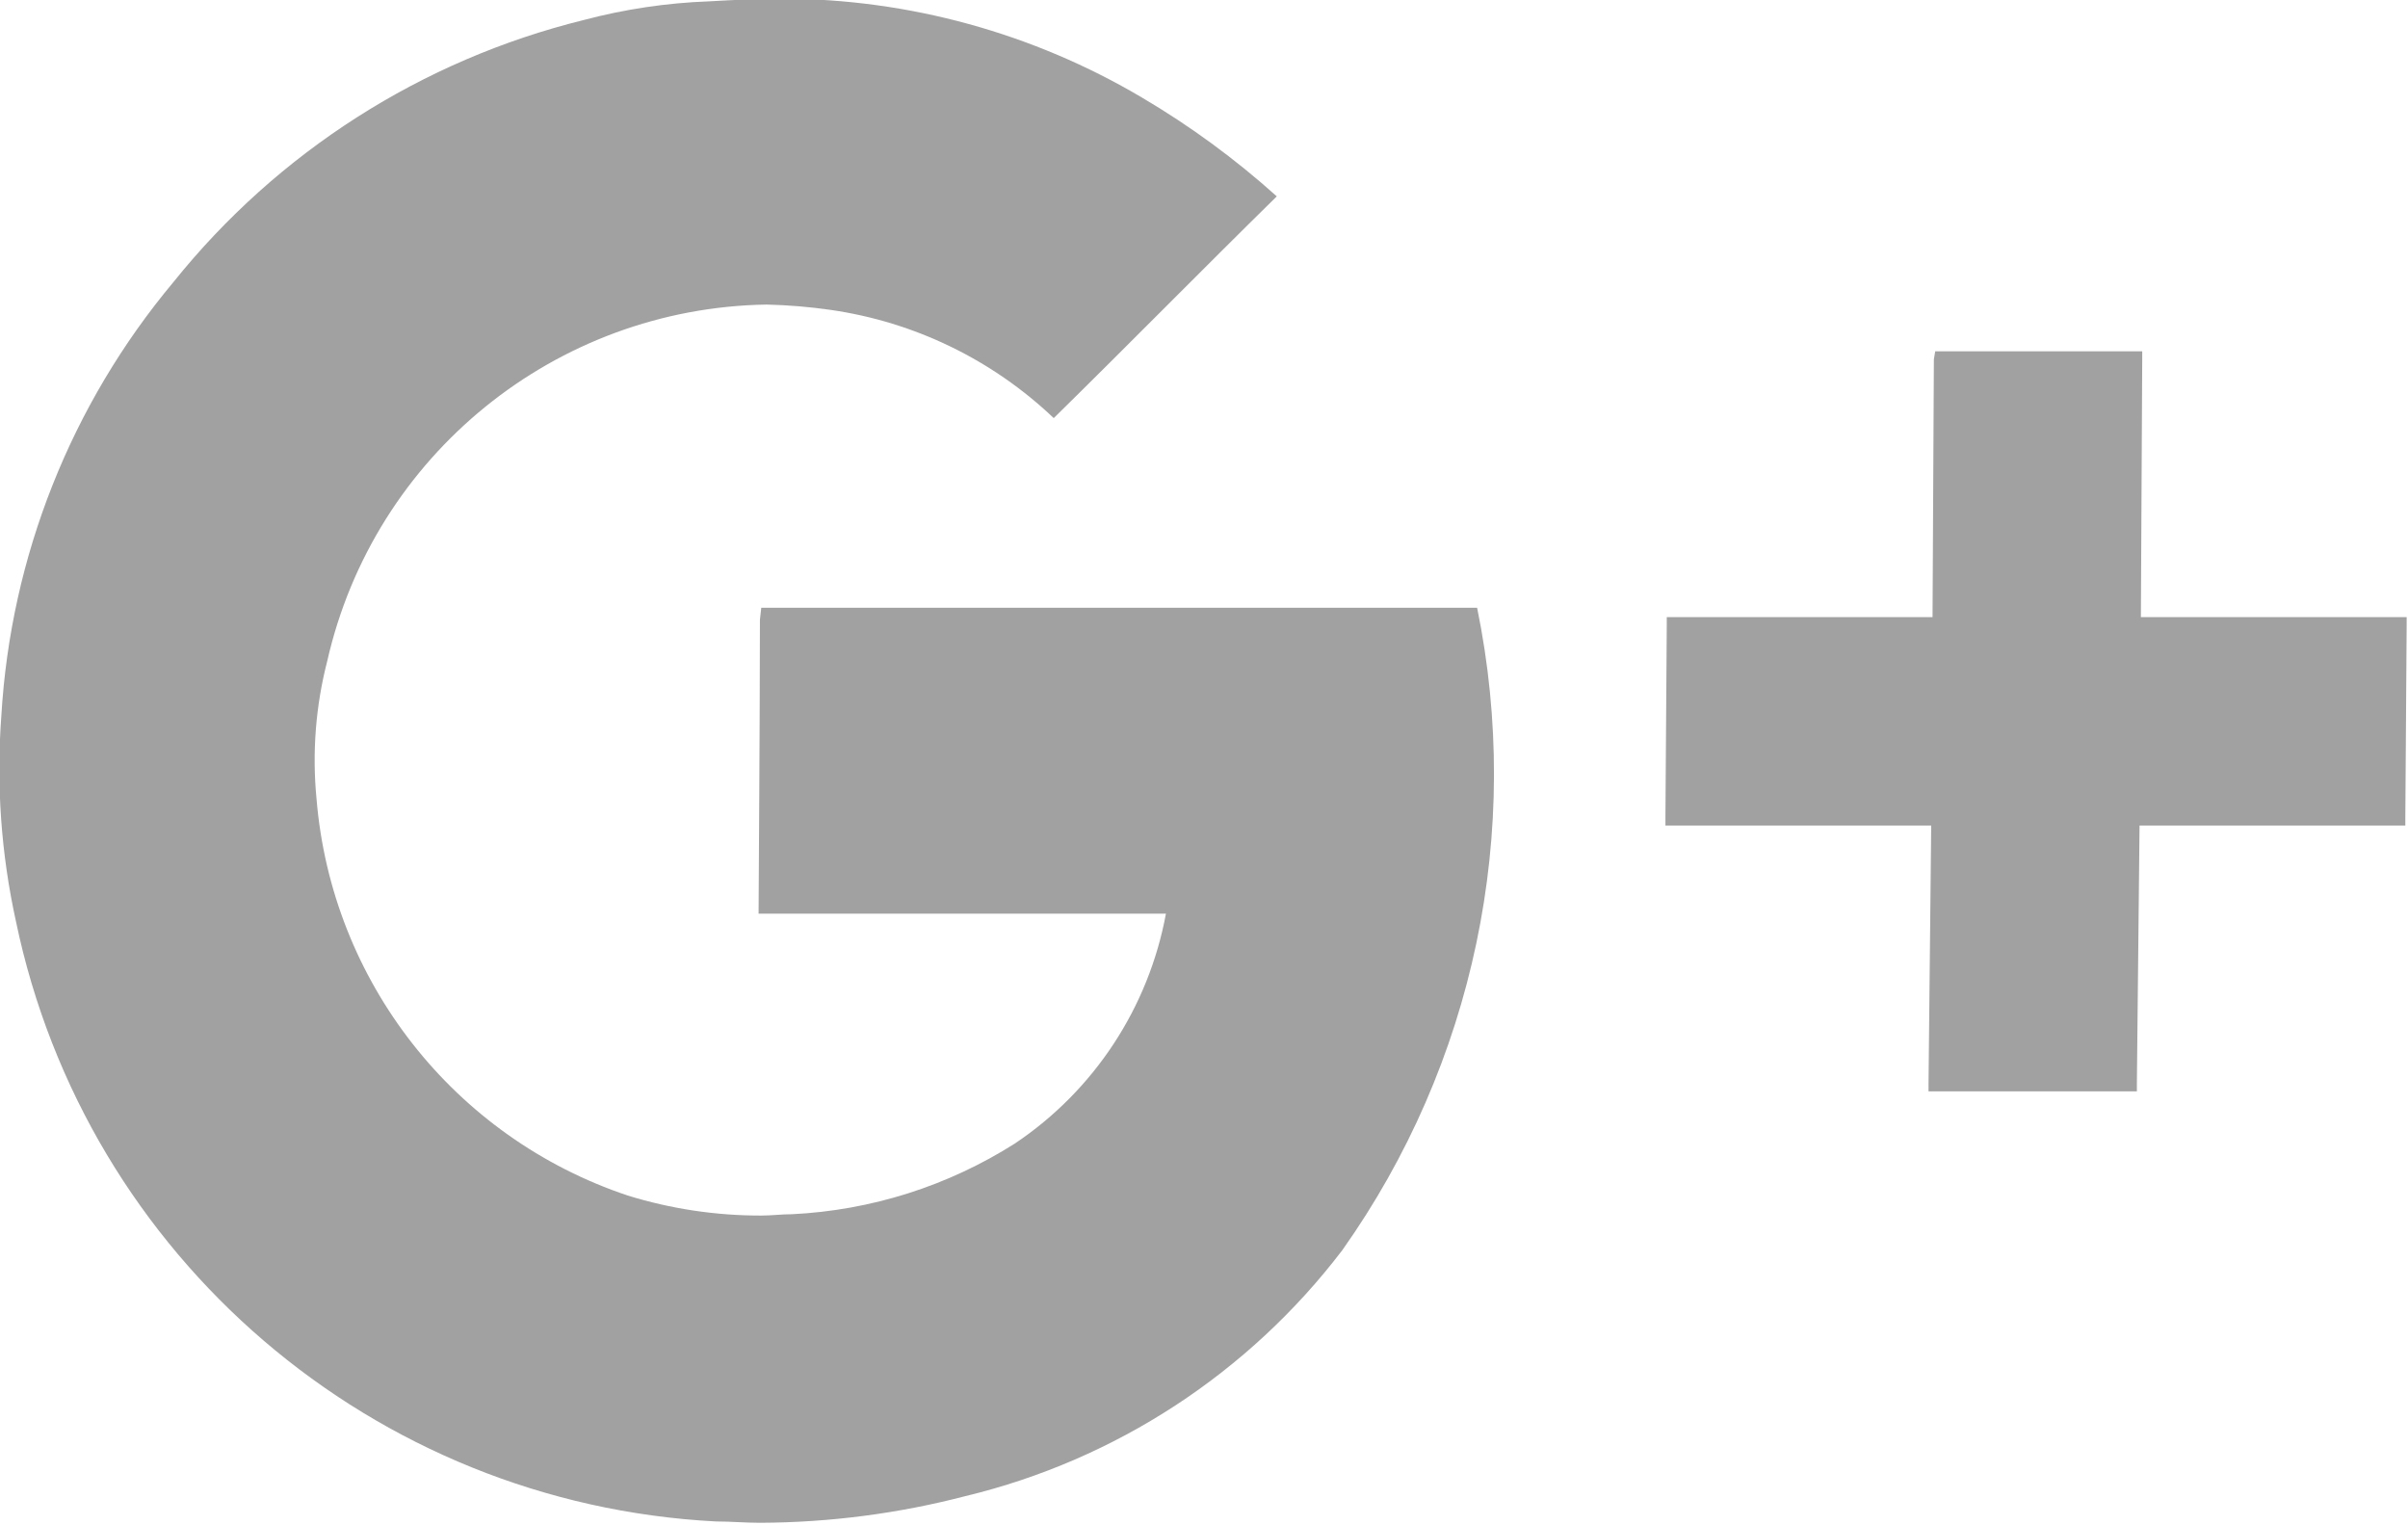
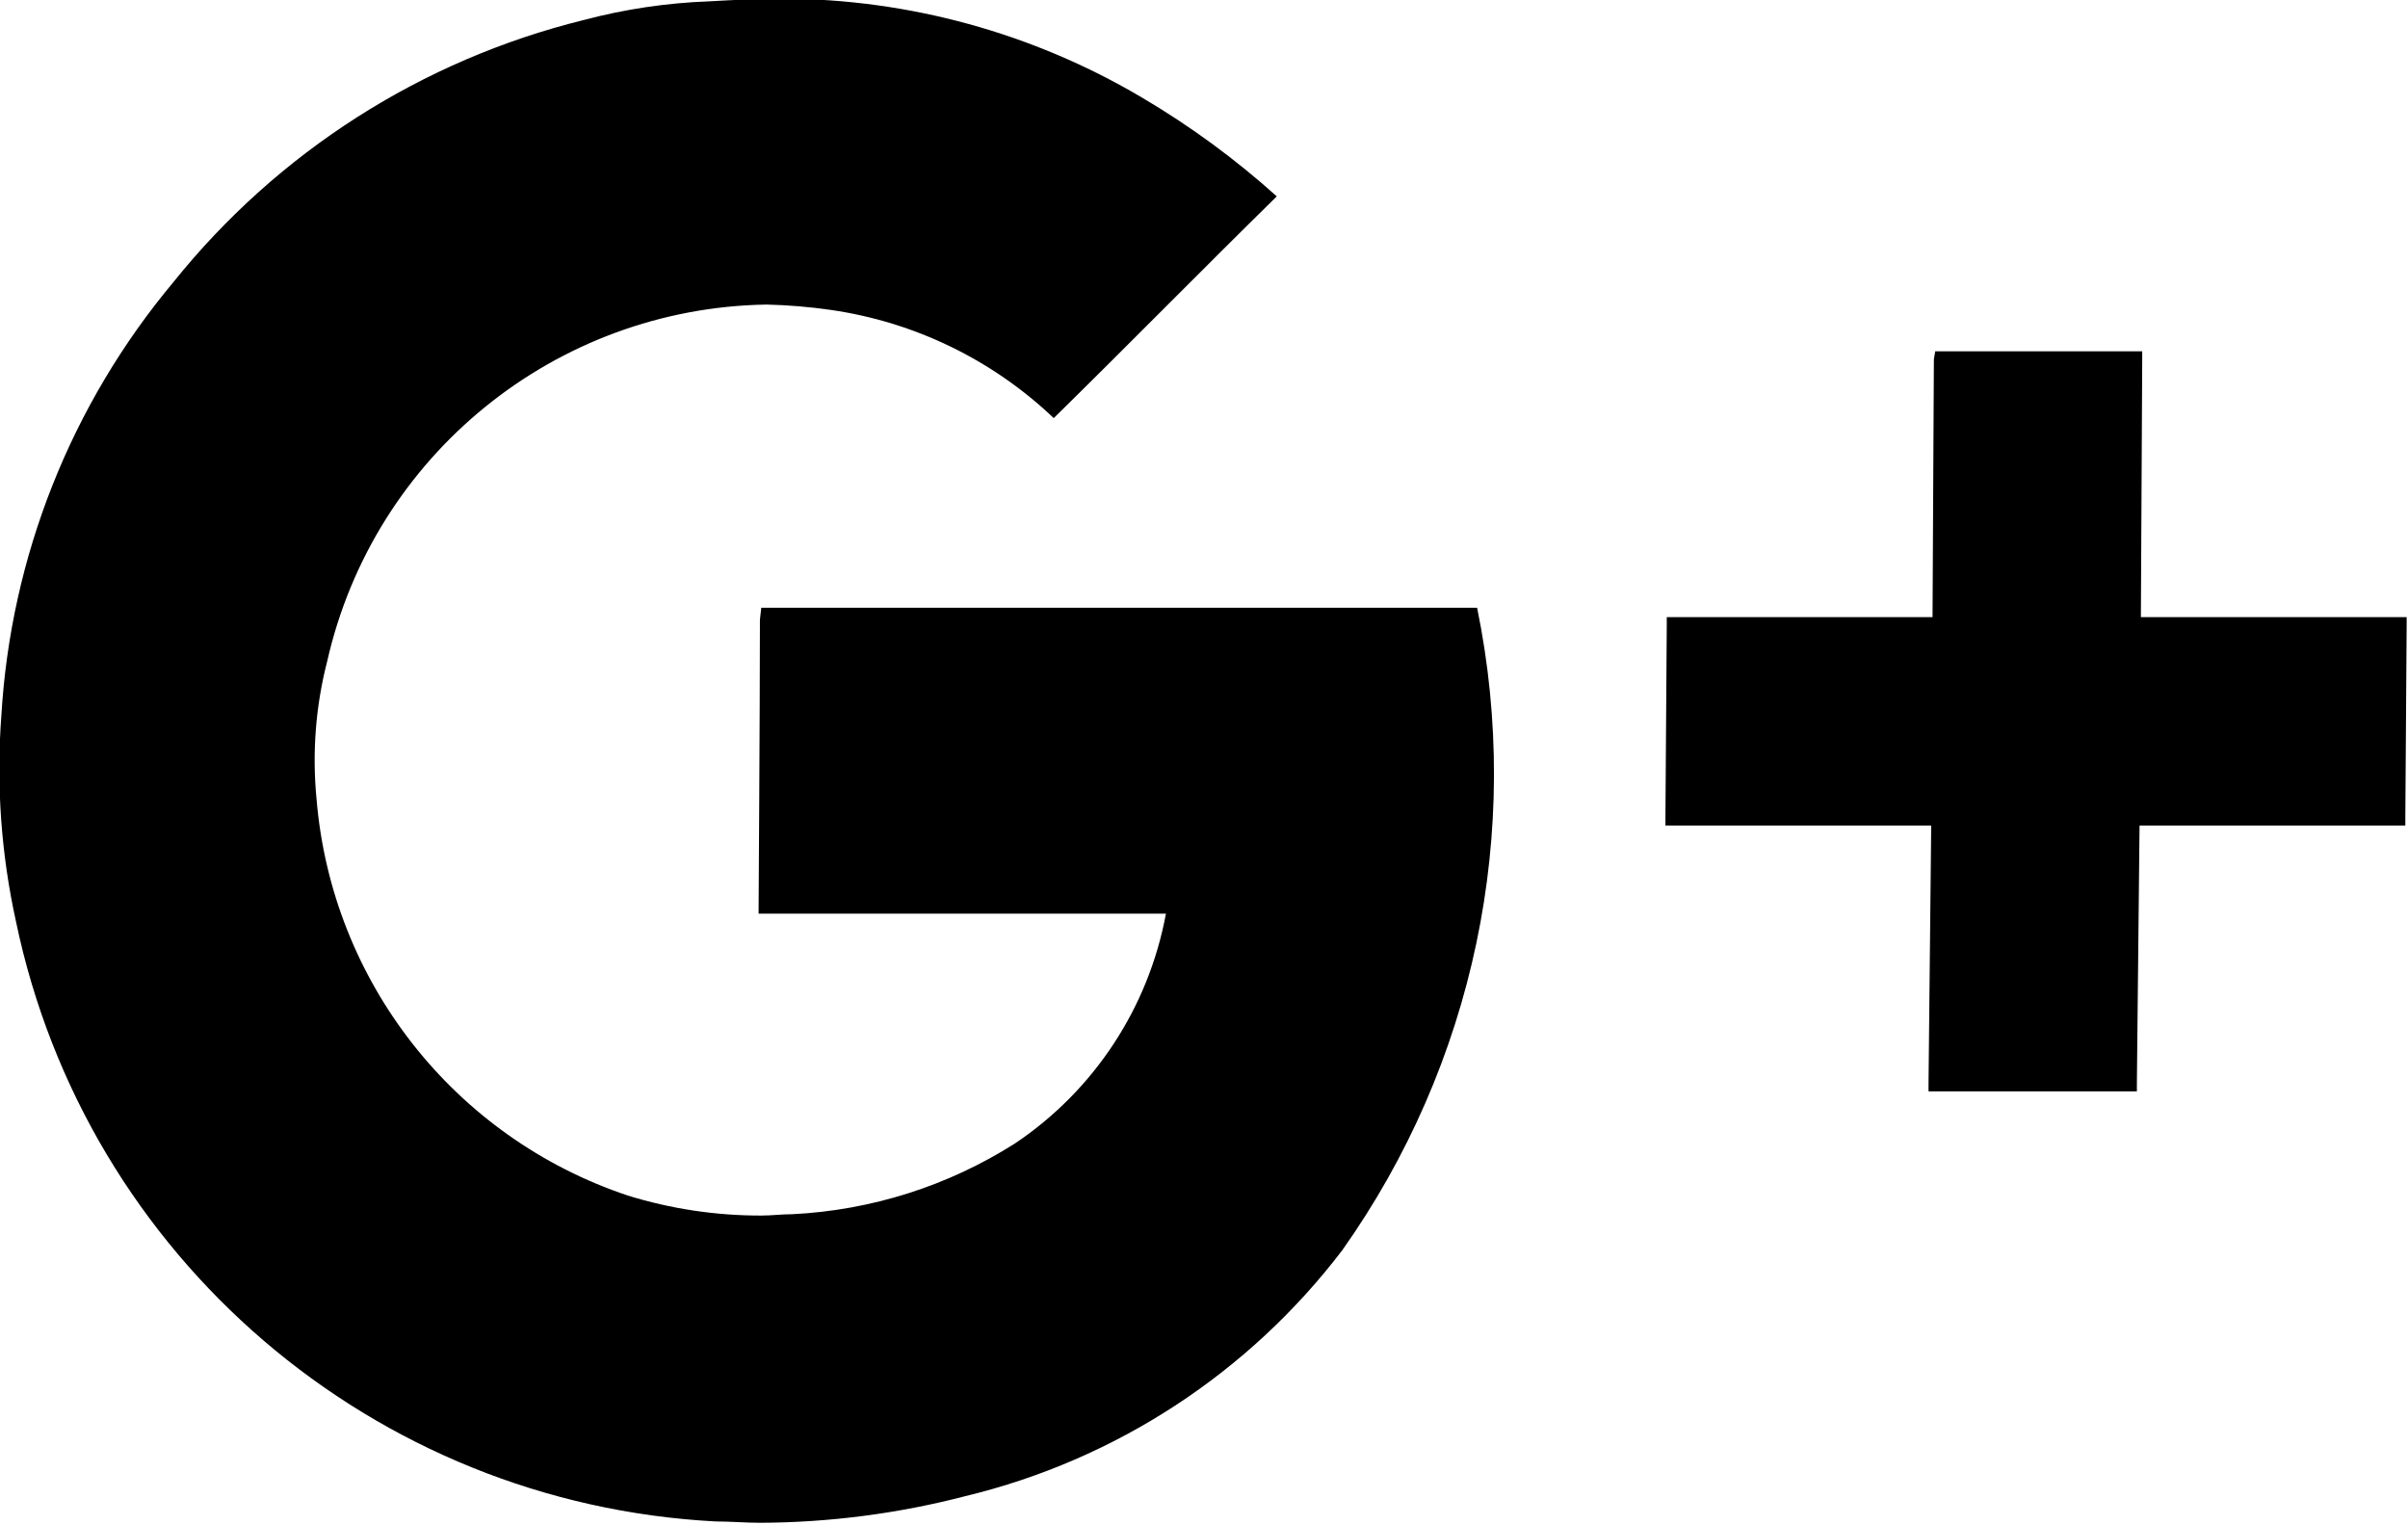
<svg xmlns="http://www.w3.org/2000/svg" width="18.03" height="11.41" viewBox="0 0 18.03 11.41">
  <defs>
    <style>
      .cls-1 {
        fill: #a1a1a1;
        fill-rule: evenodd;
      }
    </style>
  </defs>
-   <path id="Union_1" data-name="Union 1" class="cls-1" d="M1170.27,1912.73a5.653,5.653,0,0,1-5.24-4.49,5.314,5.314,0,0,1-.11-1.54,5.573,5.573,0,0,1,1.29-3.25,5.683,5.683,0,0,1,3.07-1.96,4.271,4.271,0,0,1,.94-0.14c0.18-.01.36-0.02,0.55-0.02a5.311,5.311,0,0,1,2.69.74,6.276,6.276,0,0,1,1.01.74c-0.57.56-1.11,1.11-1.67,1.66a3.053,3.053,0,0,0-1.67-.81,4.051,4.051,0,0,0-.48-0.04,3.429,3.429,0,0,0-3.29,2.67,2.977,2.977,0,0,0-.08,1.03,3.429,3.429,0,0,0,2.33,2.97,3.365,3.365,0,0,0,1,.15c0.08,0,.15-0.01.23-0.01a3.427,3.427,0,0,0,1.67-.53,2.65,2.65,0,0,0,1.13-1.72h-3.05c0-.08.01-1.5,0.01-2.2l0.01-.09h5.36a6.171,6.171,0,0,1-1.01,4.81,5.029,5.029,0,0,1-2.82,1.84,6.2,6.2,0,0,1-1.54.2C1170.49,1912.74,1170.38,1912.73,1170.27,1912.73Zm10.59-3.22h-1.51v-0.06l0.02-1.93h-1.99v-0.06l0.01-1.44v-0.06h1.99l0.01-1.93,0.01-.06h1.55v0.06l-0.01,1.93h1.99v0.06l-0.01,1.44v0.06h-1.99l-0.02,1.93v0.06h-0.05Z" transform="translate(-1164.91 -1901.34)" />
+   <path d="M1170.27,1912.73a5.653,5.653,0,0,1-5.24-4.49,5.314,5.314,0,0,1-.11-1.54,5.573,5.573,0,0,1,1.29-3.25,5.683,5.683,0,0,1,3.07-1.96,4.271,4.271,0,0,1,.94-0.14c0.18-.01.36-0.02,0.55-0.02a5.311,5.311,0,0,1,2.69.74,6.276,6.276,0,0,1,1.01.74c-0.57.56-1.11,1.11-1.67,1.66a3.053,3.053,0,0,0-1.67-.81,4.051,4.051,0,0,0-.48-0.04,3.429,3.429,0,0,0-3.29,2.67,2.977,2.977,0,0,0-.08,1.03,3.429,3.429,0,0,0,2.33,2.97,3.365,3.365,0,0,0,1,.15c0.08,0,.15-0.01.23-0.01a3.427,3.427,0,0,0,1.67-.53,2.65,2.65,0,0,0,1.13-1.72h-3.05c0-.08.01-1.5,0.01-2.2l0.01-.09h5.36a6.171,6.171,0,0,1-1.01,4.81,5.029,5.029,0,0,1-2.82,1.84,6.2,6.2,0,0,1-1.54.2C1170.49,1912.74,1170.38,1912.73,1170.27,1912.73Zm10.59-3.22h-1.51v-0.06l0.02-1.93h-1.99v-0.06l0.01-1.44v-0.06h1.99l0.01-1.93,0.01-.06h1.55v0.06l-0.01,1.93h1.99v0.06l-0.01,1.44v0.06h-1.99l-0.02,1.93v0.06h-0.05Z" transform="translate(-1164.91 -1901.34)" />
</svg>
